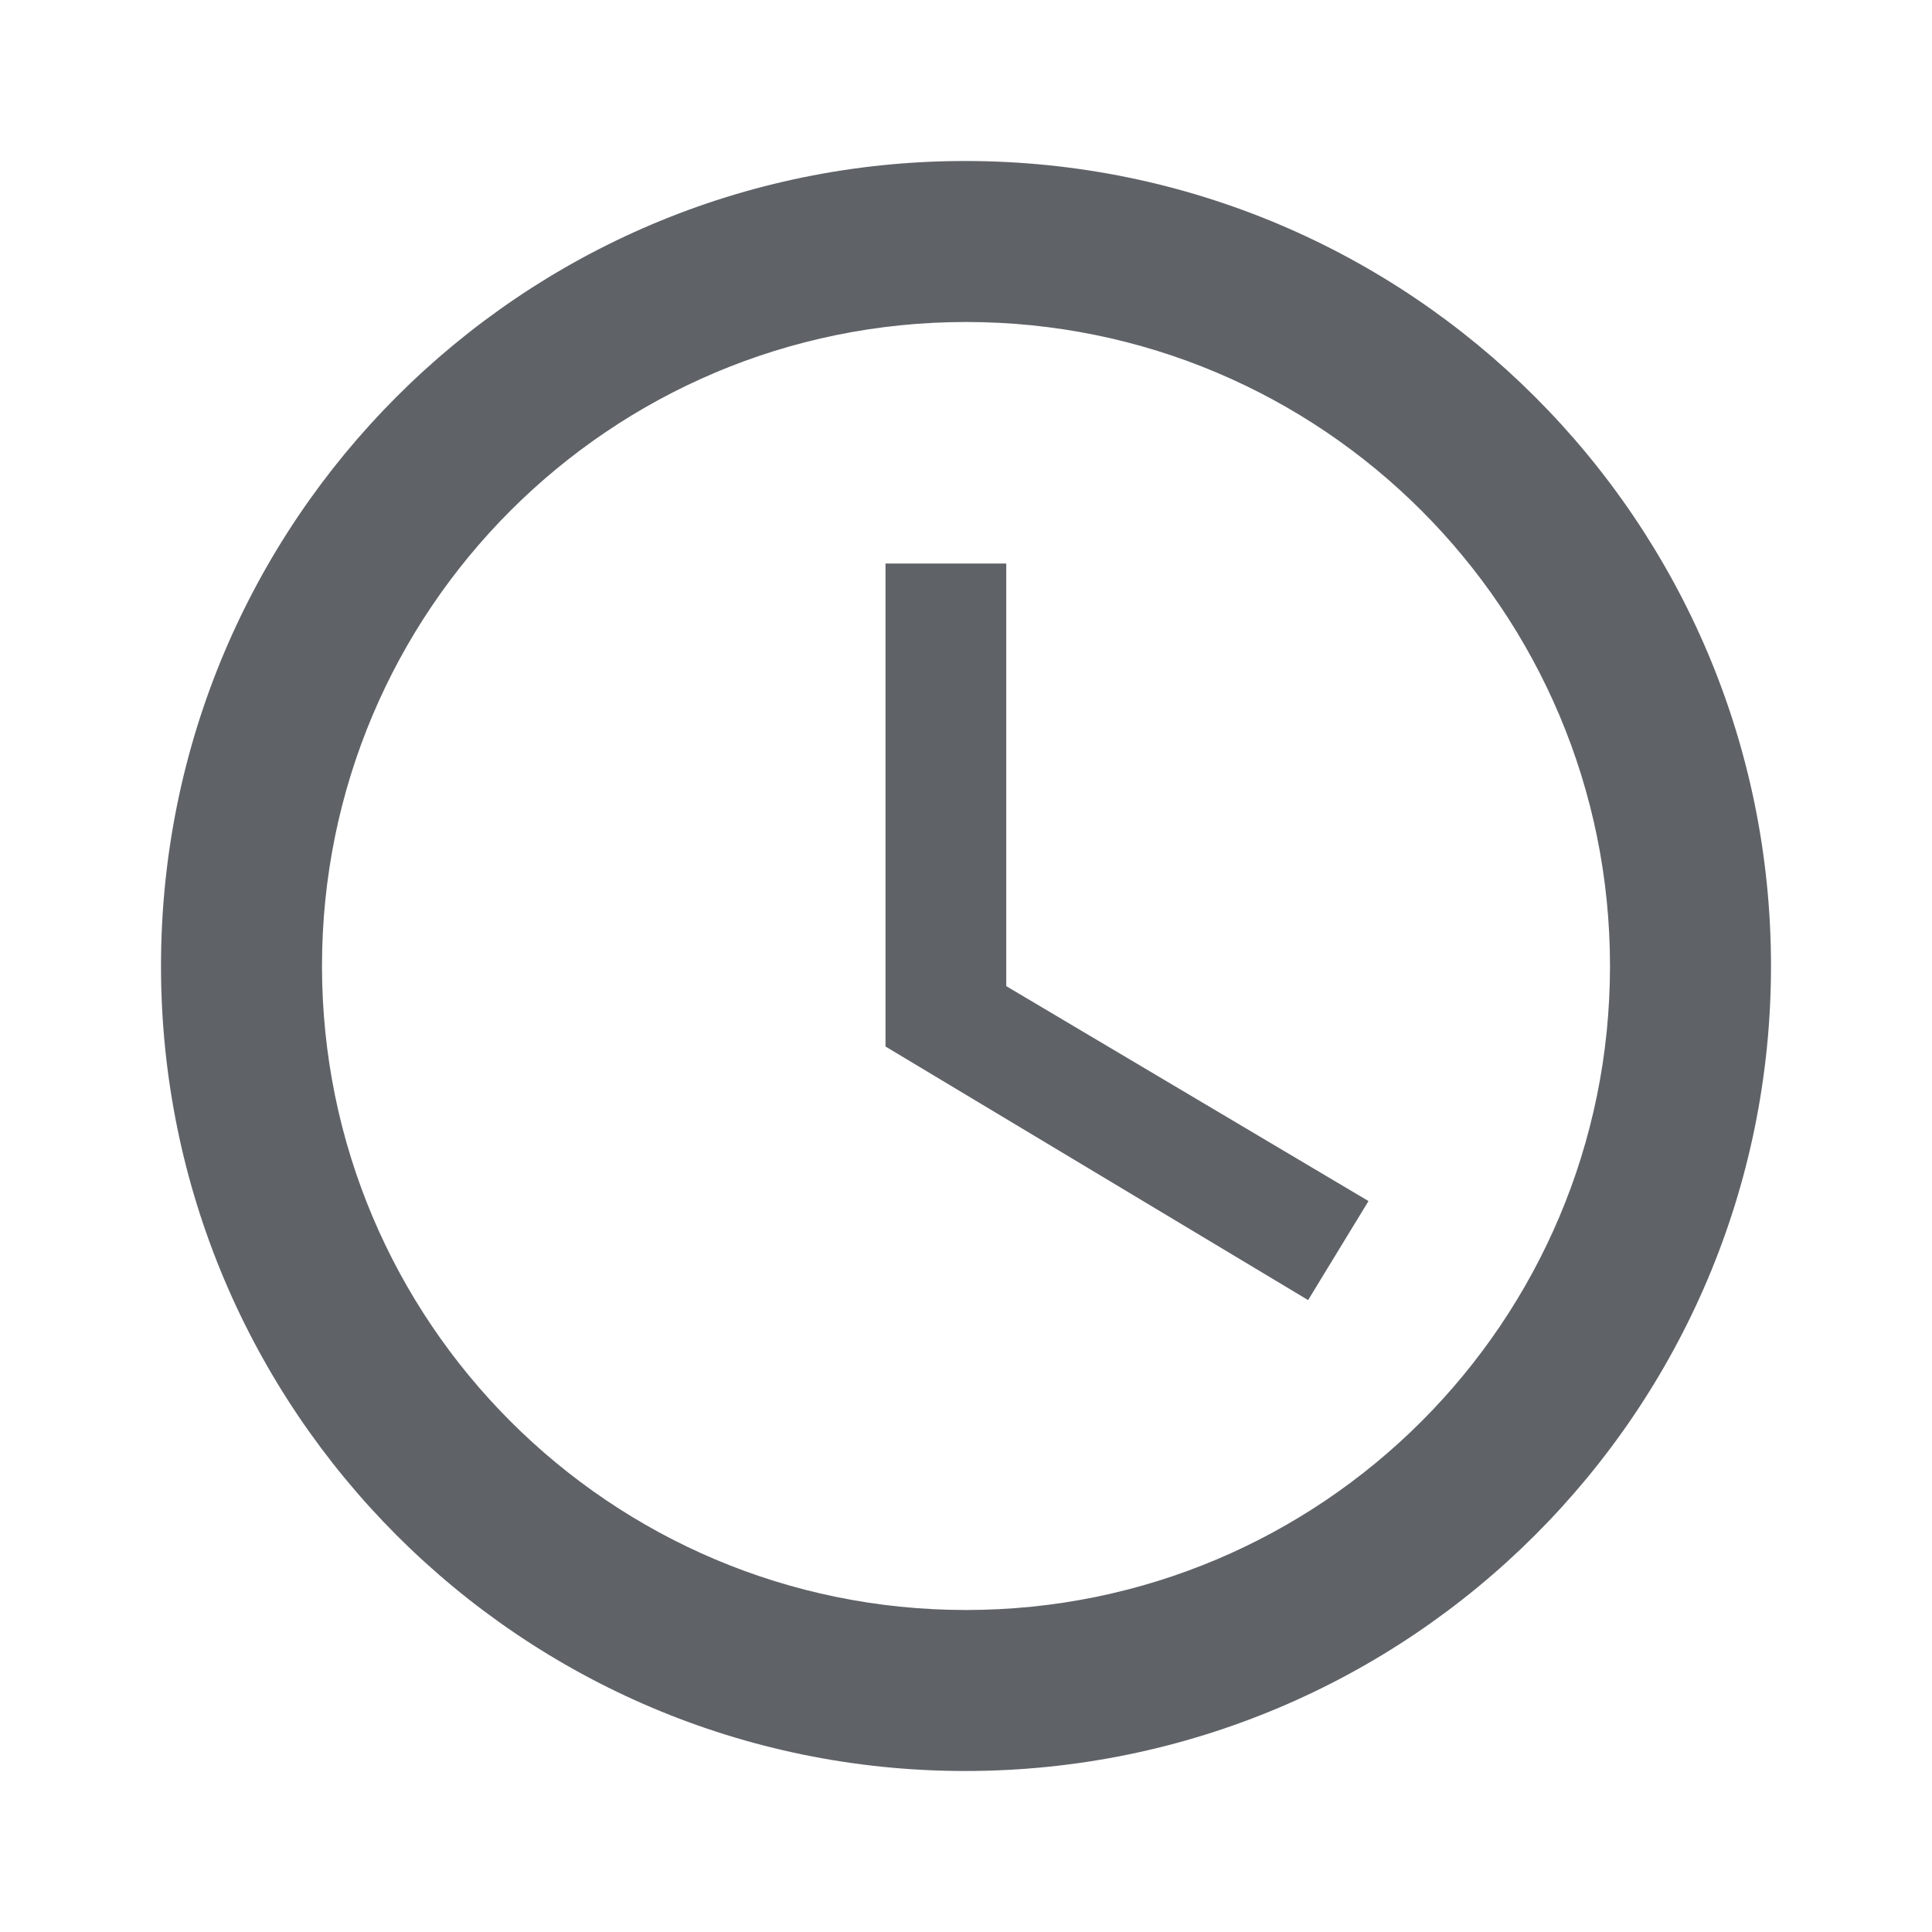
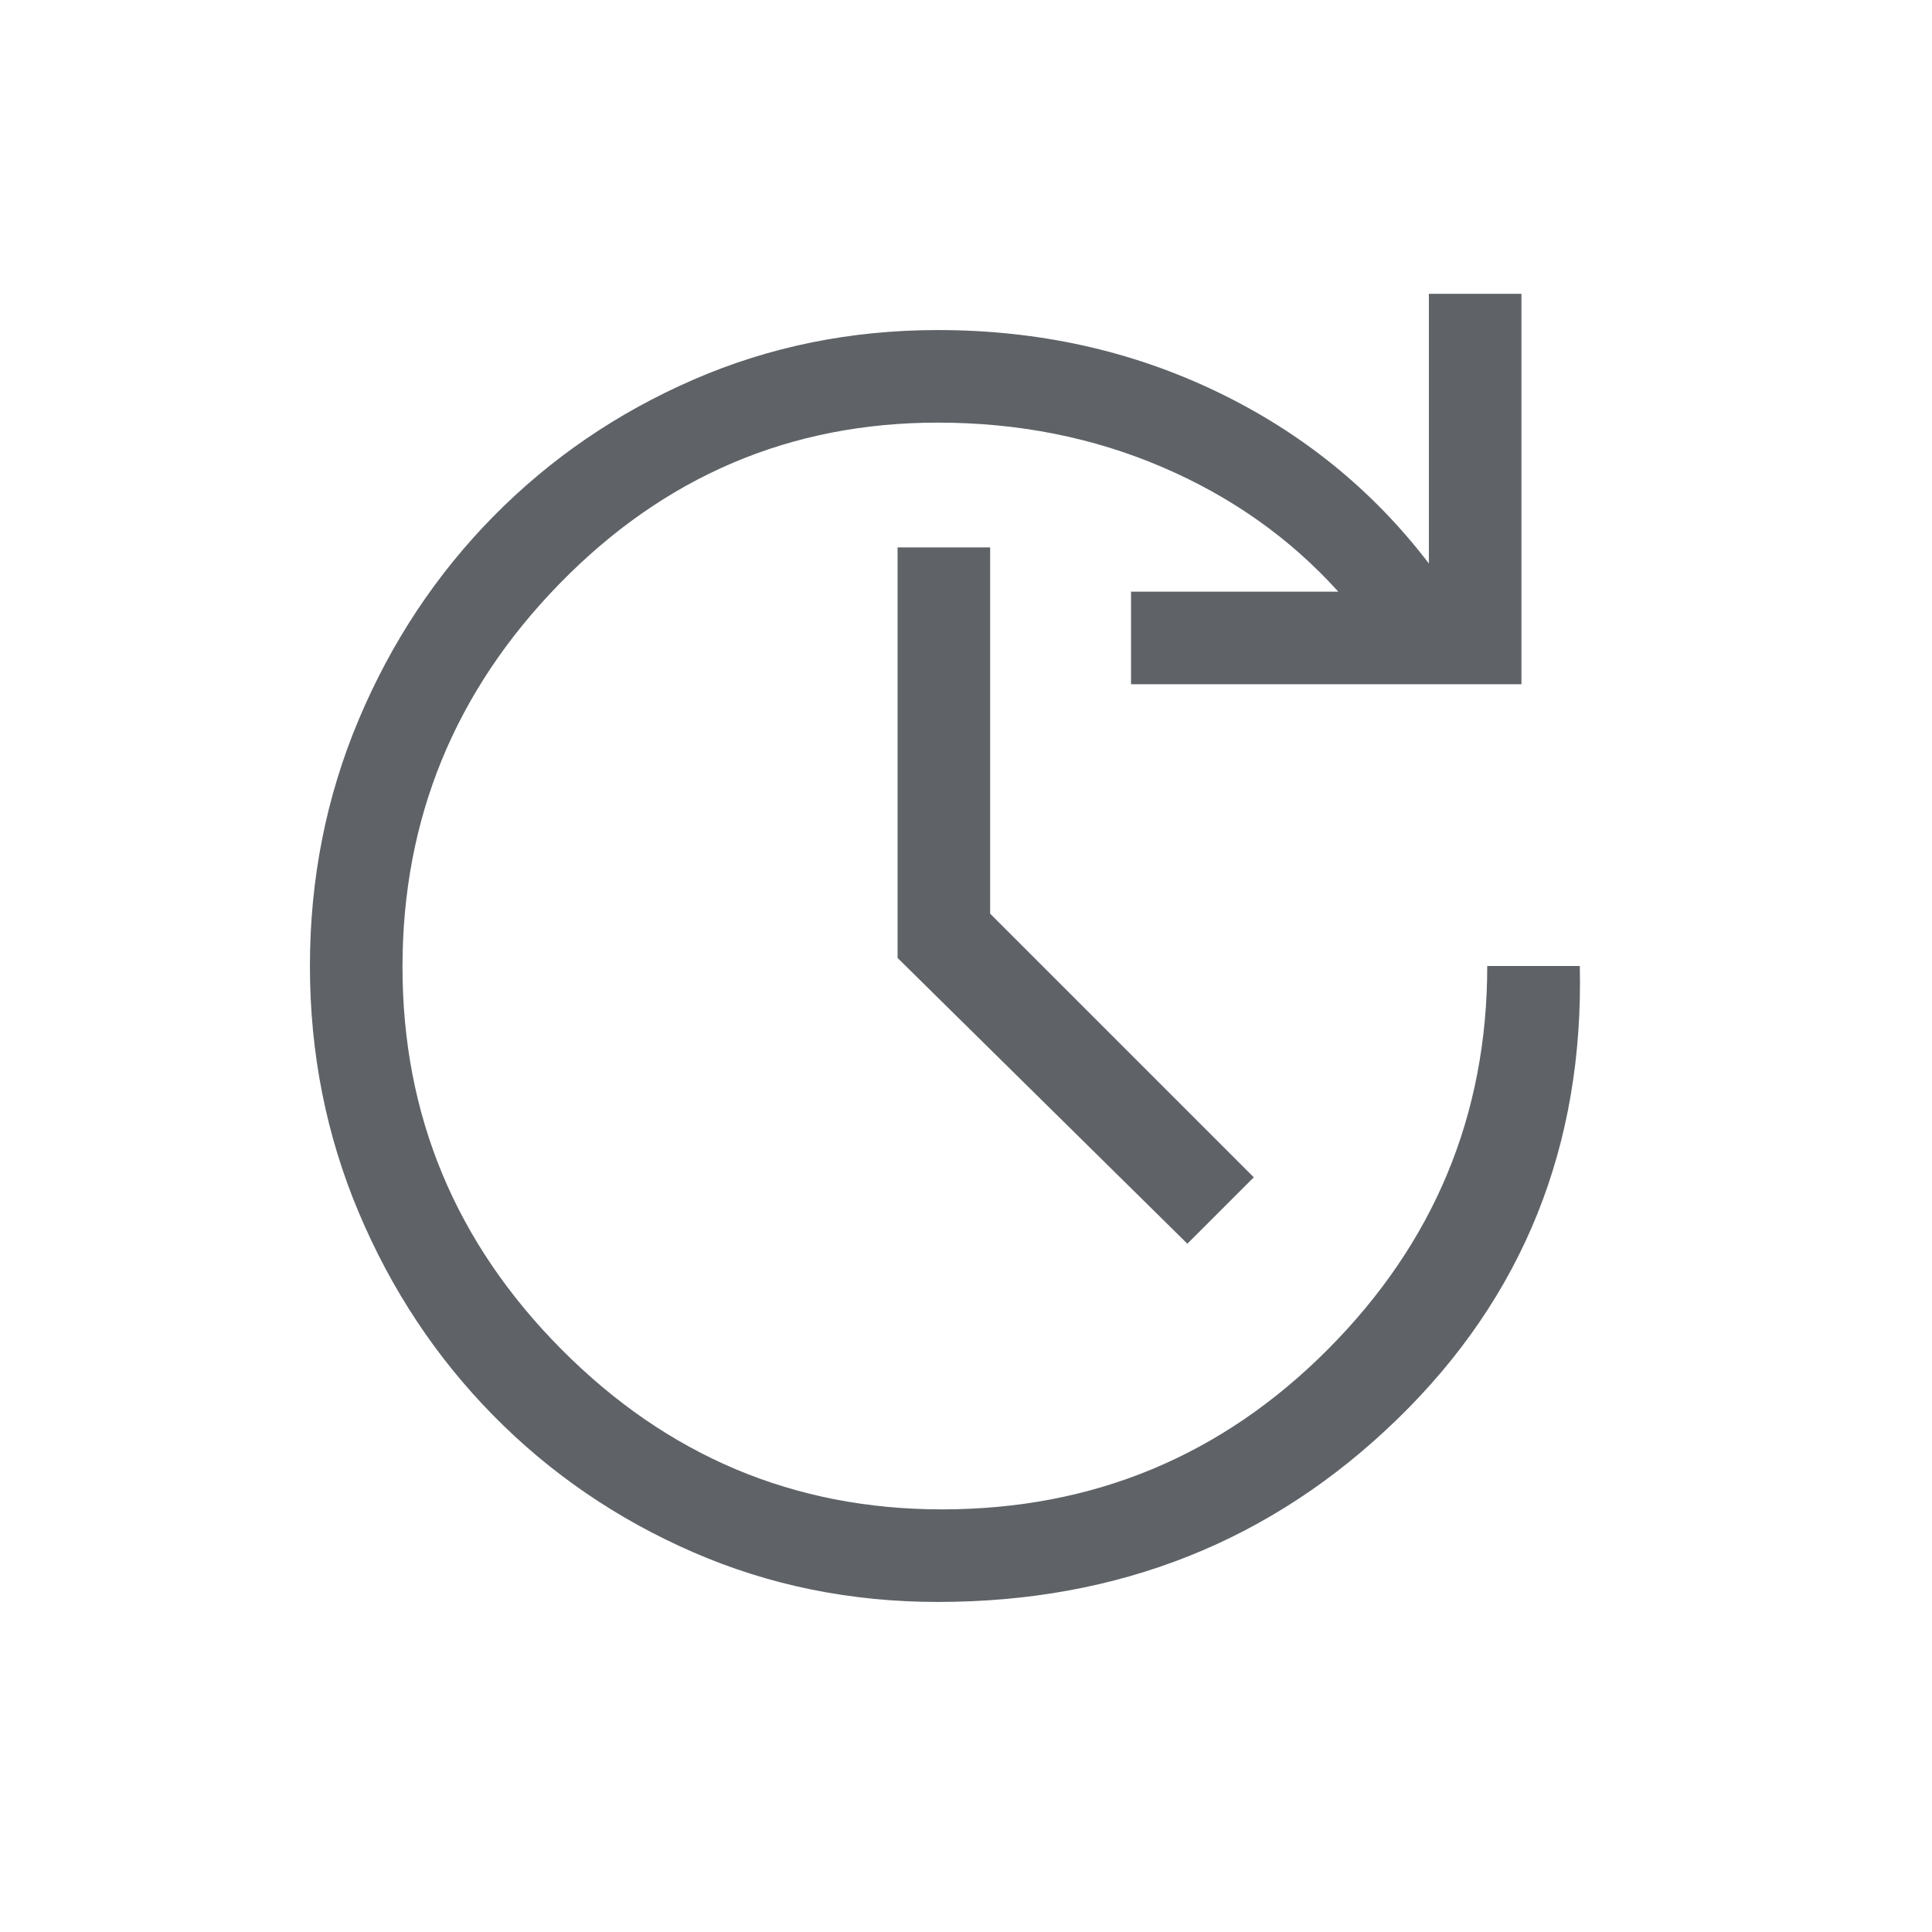
- <svg xmlns="http://www.w3.org/2000/svg" height="48px" viewBox="0 0 24 24" width="48px" fill="#5f6368">
-   <path d="M0 0h24v24H0V0z" fill="none" />
-   <path d="M11.99 2C6.47 2 2 6.48 2 12s4.47 10 9.99 10C17.52 22 22 17.52 22 12S17.52 2 11.99 2zM12 20c-4.42 0-8-3.58-8-8s3.58-8 8-8 8 3.58 8 8-3.58 8-8 8zm.5-13H11v6l5.25 3.15.75-1.23-4.5-2.67z" />
+ <svg xmlns="http://www.w3.org/2000/svg" height="40px" viewBox="0 -960 960 960" width="40px" fill="#5f6368">
+   <path d="M466-164q-64.83 0-121.56-24.7-56.73-24.7-99.27-67.89t-66.85-100.8Q154-415 154-480t24.32-122.61q24.31-57.61 66.85-100.8 42.54-43.19 99.27-67.89Q401.17-796 466-796q74.74 0 138.37 30.5Q668-735 710-680v-134h46v194H562v-46h103q-35.91-39.8-87.49-61.9Q525.94-750 466-750q-109.84 0-187.92 80Q200-590 200-479.5t79 190Q358-210 468-210q112.61 0 191.8-79.5Q739-369 739-480h46q3 134-90.5 225T466-164Zm124-178L446-484v-204h46v182l131 131-33 33Z" />
</svg>
